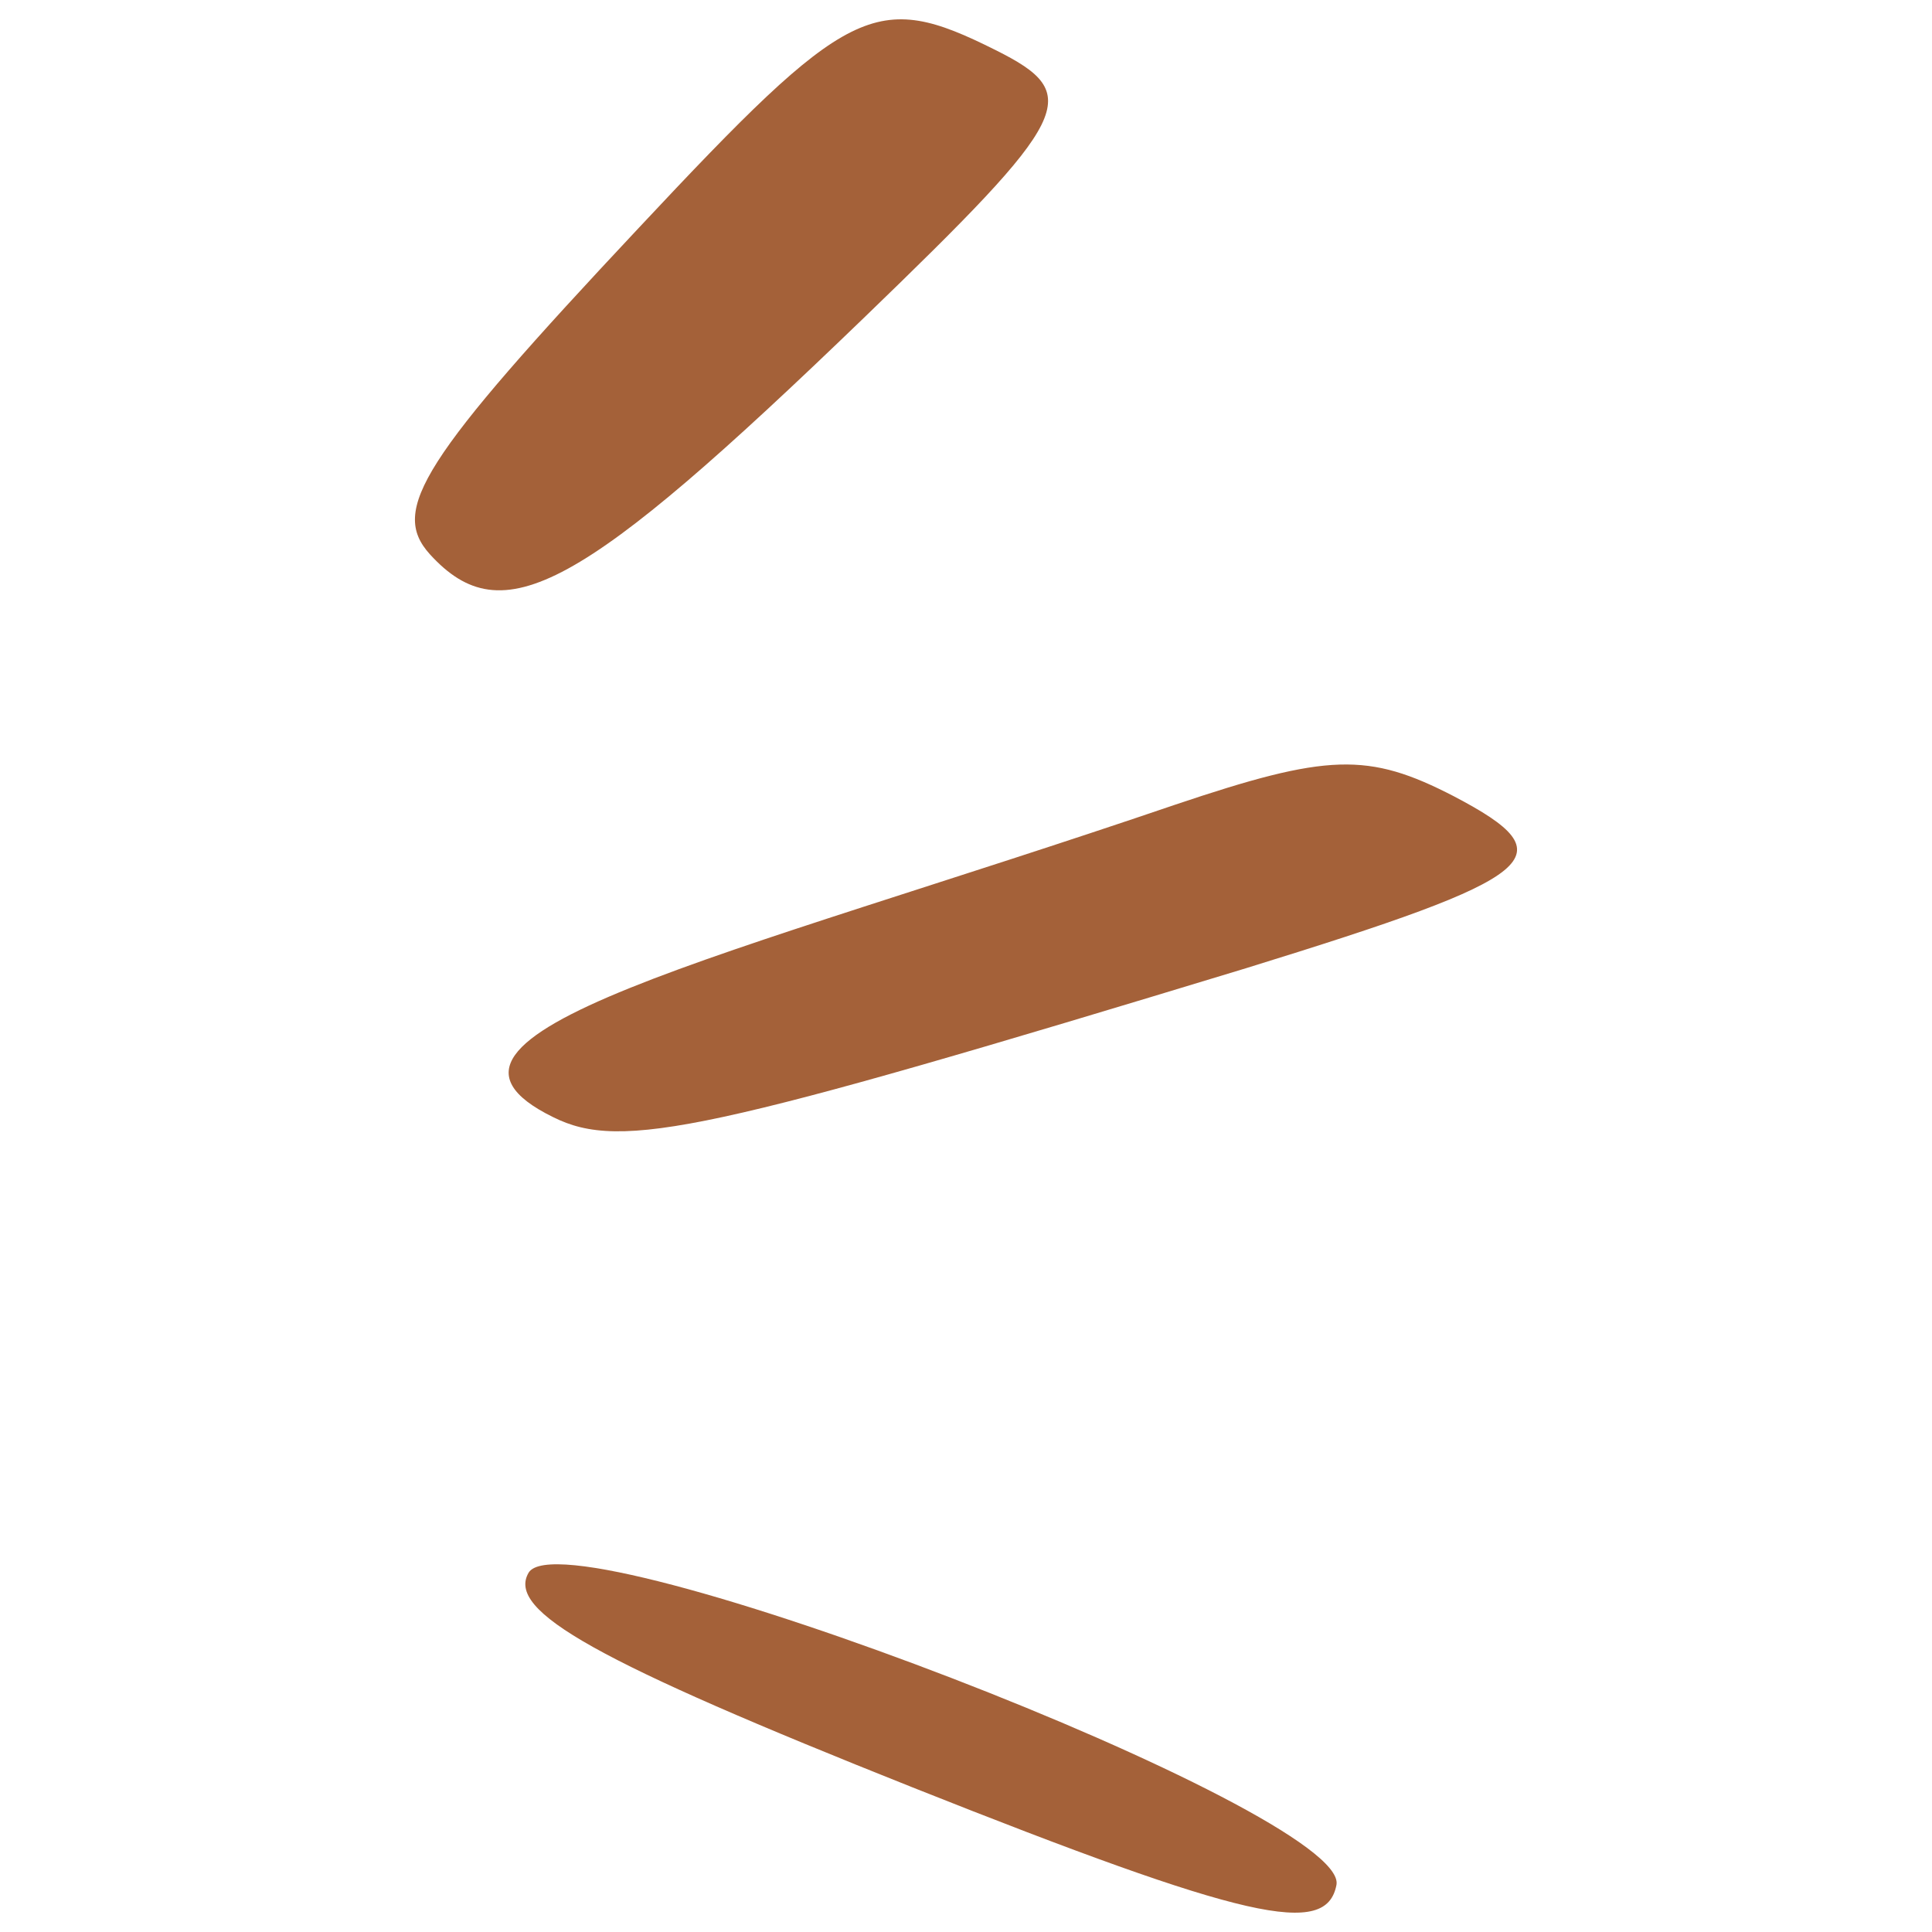
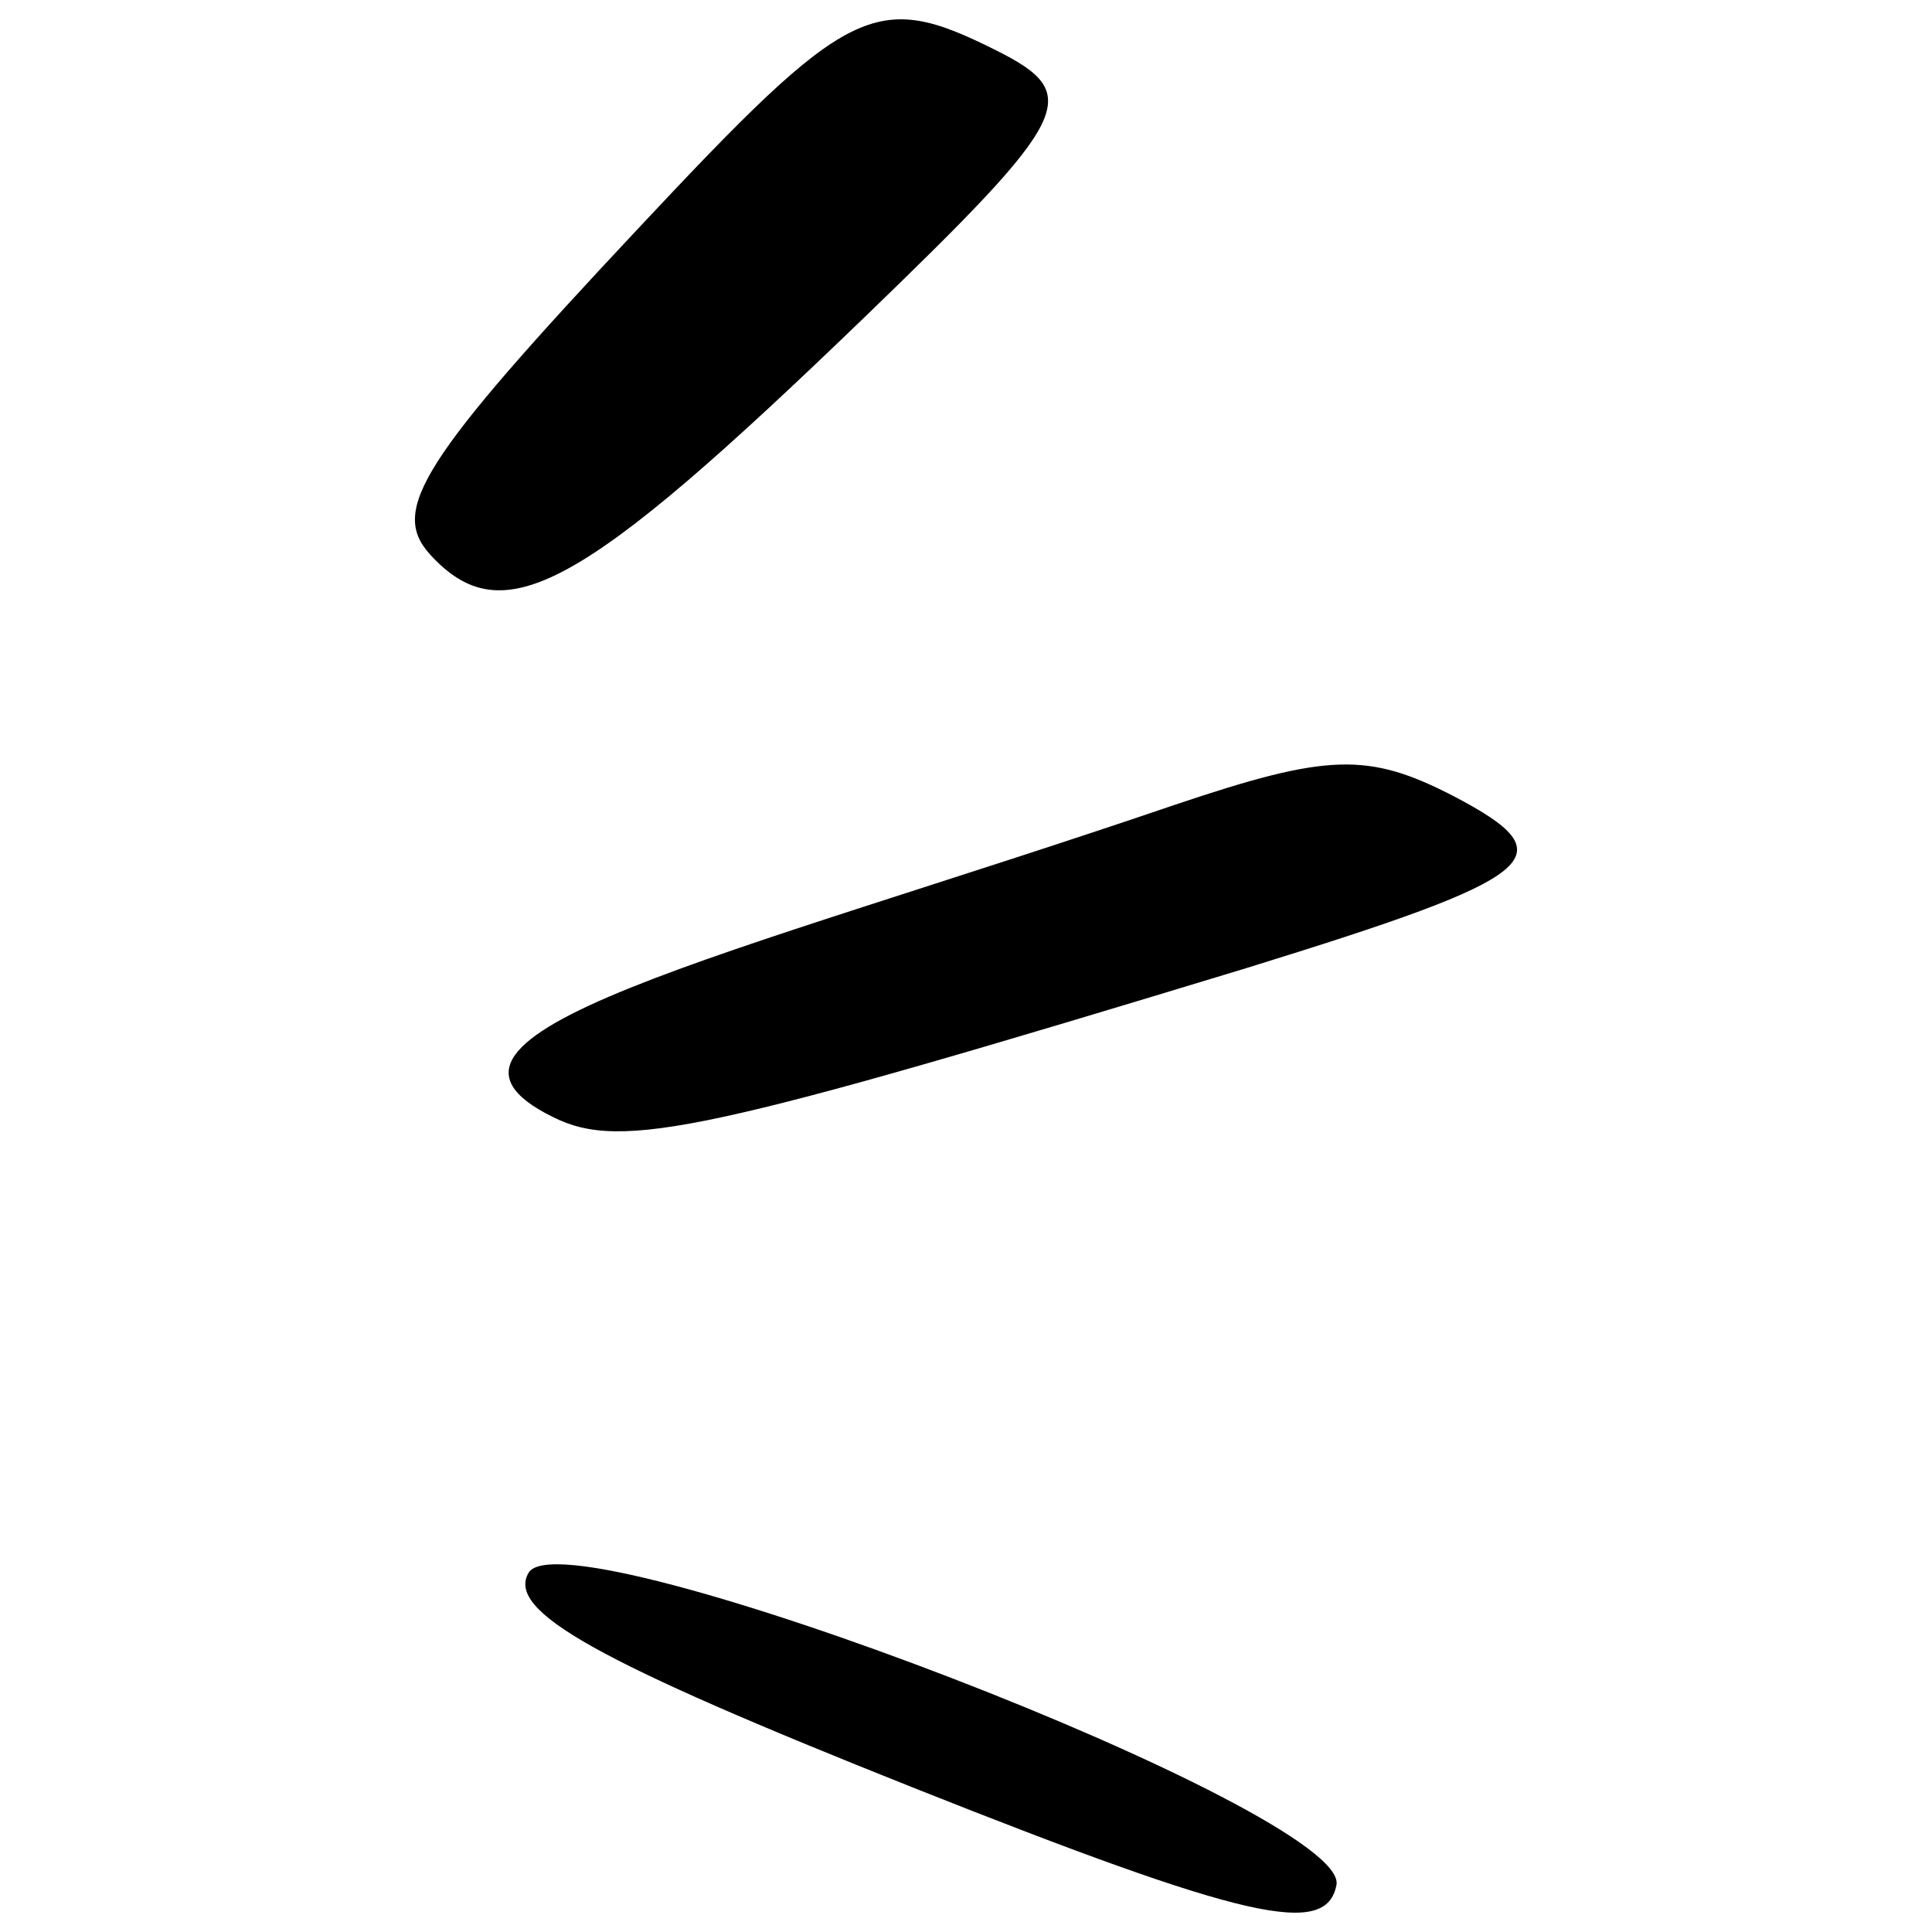
<svg xmlns="http://www.w3.org/2000/svg" width="63" height="63" viewBox="0 0 63 63" fill="none">
-   <path d="M17.24 51.279C16.493 52.539 19.435 54.174 29.756 58.284C40.685 62.627 43.254 63.188 43.581 61.46C44.001 59.078 18.501 49.27 17.24 51.279Z" fill="#A46139" />
-   <path d="M32.465 1.633C28.542 -0.328 27.701 0.092 20.836 7.424C13.737 14.99 12.71 16.625 14.017 18.073C16.399 20.688 18.921 19.287 28.168 10.367C34.987 3.782 35.361 3.081 32.465 1.633Z" fill="#A46139" />
-   <path d="M47.41 25.966C44.608 24.518 43.3 24.564 38.303 26.246C23.498 31.29 12.523 33.718 18.034 36.427C20.276 37.548 23.125 36.894 40.638 31.57C50.306 28.581 51.147 27.927 47.41 25.966Z" fill="#A46139" />
+   <path d="M17.24 51.279C16.493 52.539 19.435 54.174 29.756 58.284C40.685 62.627 43.254 63.188 43.581 61.46C44.001 59.078 18.501 49.27 17.24 51.279Z" fill="currentColor" />
+   <path d="M32.465 1.633C28.542 -0.328 27.701 0.092 20.836 7.424C13.737 14.99 12.71 16.625 14.017 18.073C16.399 20.688 18.921 19.287 28.168 10.367C34.987 3.782 35.361 3.081 32.465 1.633Z" fill="currentColor" />
+   <path d="M47.41 25.966C44.608 24.518 43.3 24.564 38.303 26.246C23.498 31.29 12.523 33.718 18.034 36.427C20.276 37.548 23.125 36.894 40.638 31.57C50.306 28.581 51.147 27.927 47.41 25.966Z" fill="currentColor" />
</svg>
